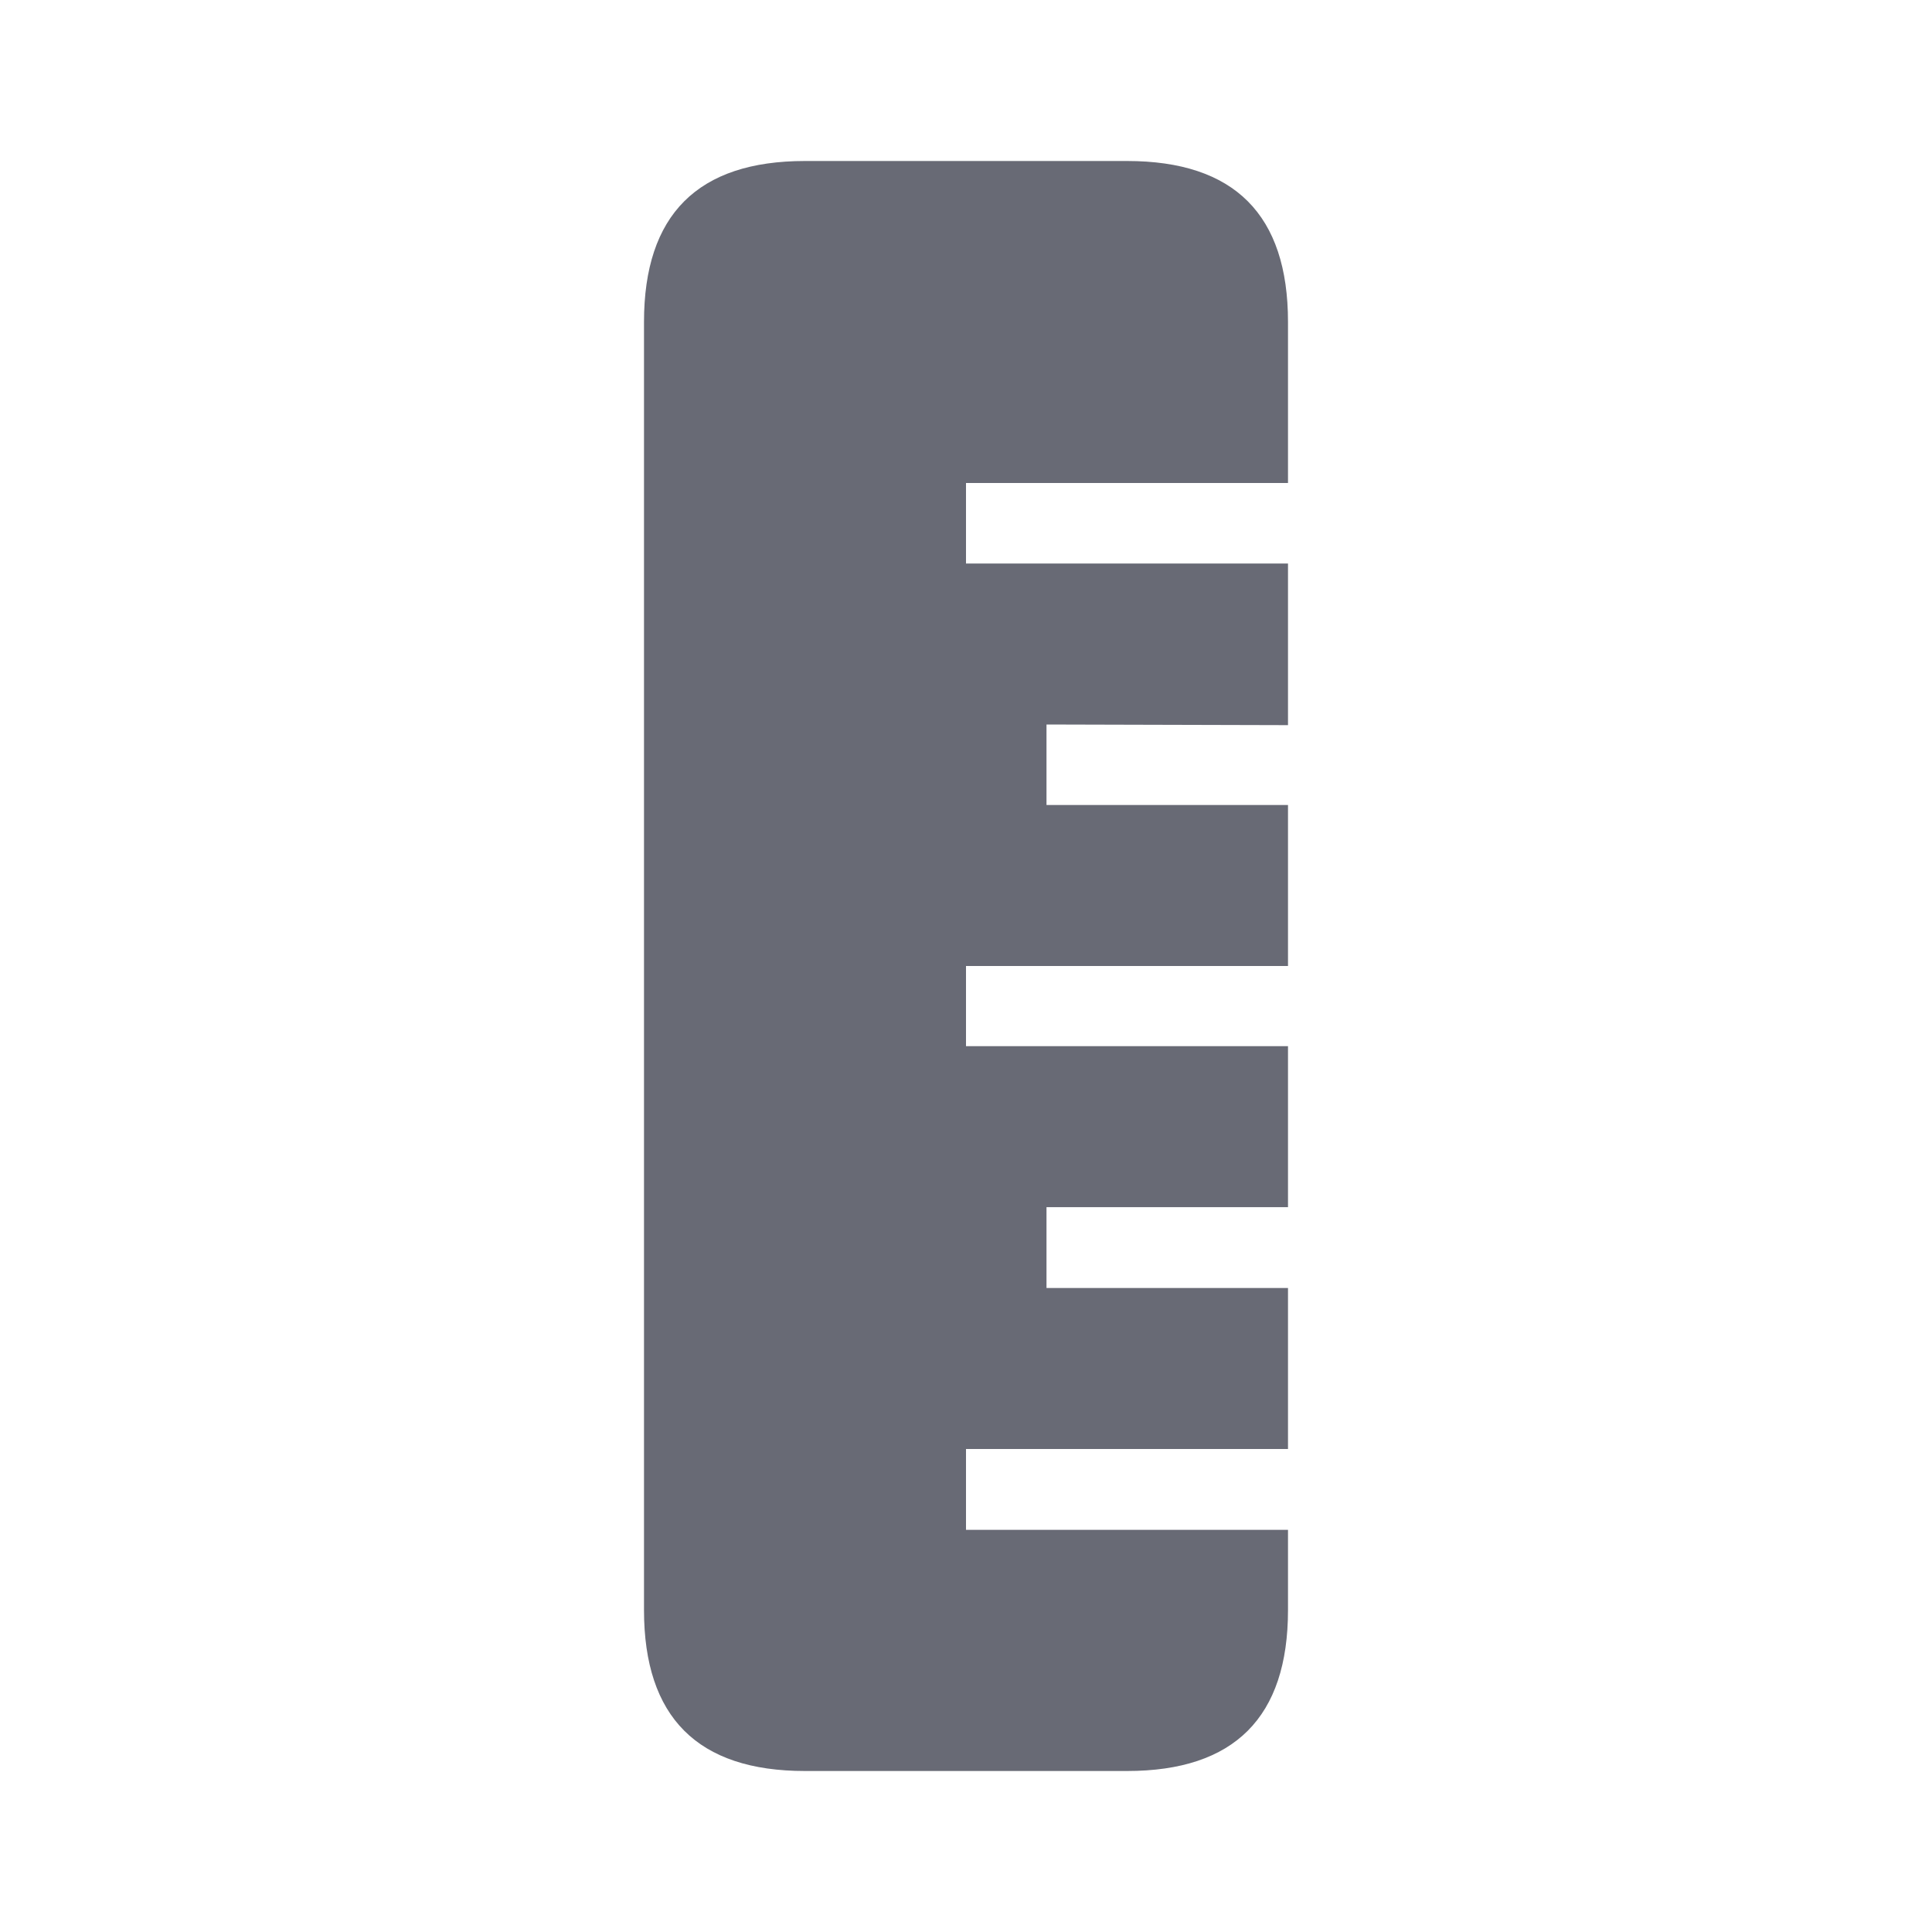
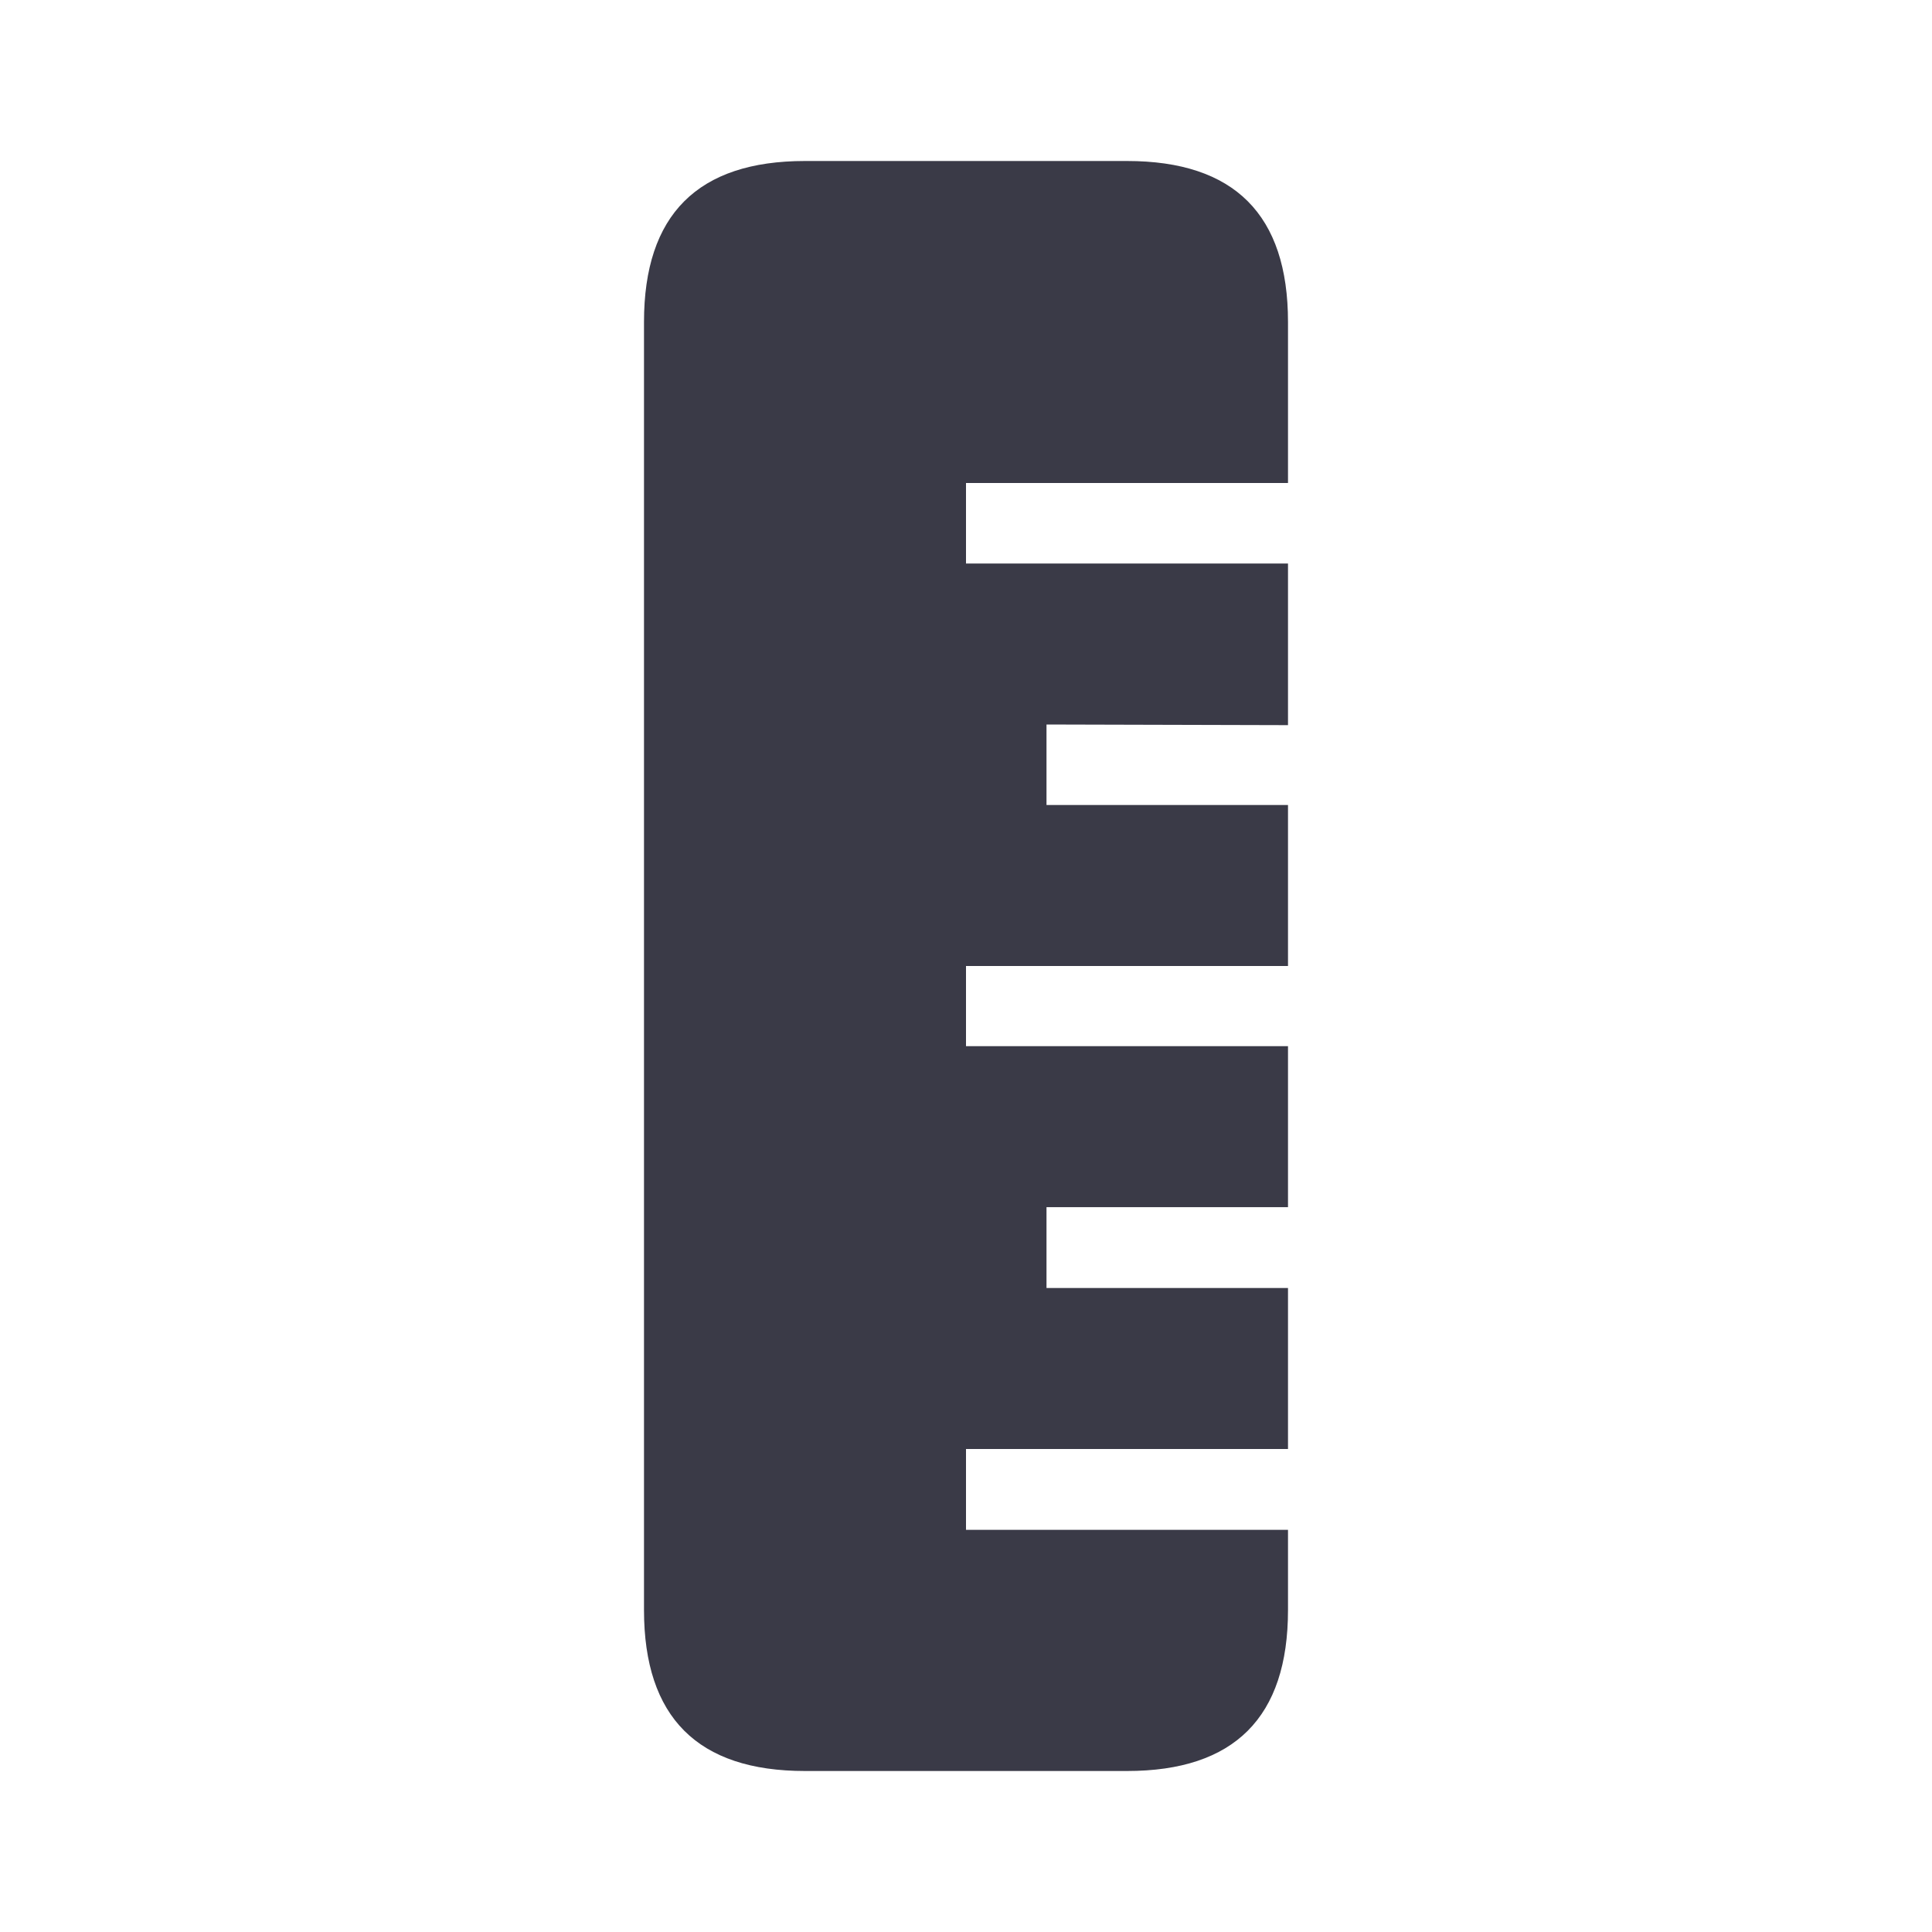
<svg xmlns="http://www.w3.org/2000/svg" width="24" height="24" viewBox="0 0 24 24">
-   <path fill="#686A75" fill-rule="evenodd" d="M16 4v16c0 1.333-.666 2-2 2h-4c-1.333 0-2-.667-2-2V4c0-1.333.667-2 2-2h4c1.334 0 2 .667 2 2zm0 2v13.004h-4V18h4v-2h-3v-1.004h3v-2h-4V12h4v-2h-3V9l3 .008V7h-4V6h4z" />
+   <path fill="#3A3A47" fill-rule="evenodd" d="M16 4v16c0 1.333-.666 2-2 2h-4c-1.333 0-2-.667-2-2V4c0-1.333.667-2 2-2h4c1.334 0 2 .667 2 2zm0 2v13.004h-4V18h4v-2h-3v-1.004h3v-2h-4V12h4v-2h-3V9l3 .008V7h-4V6h4z" />
</svg>
